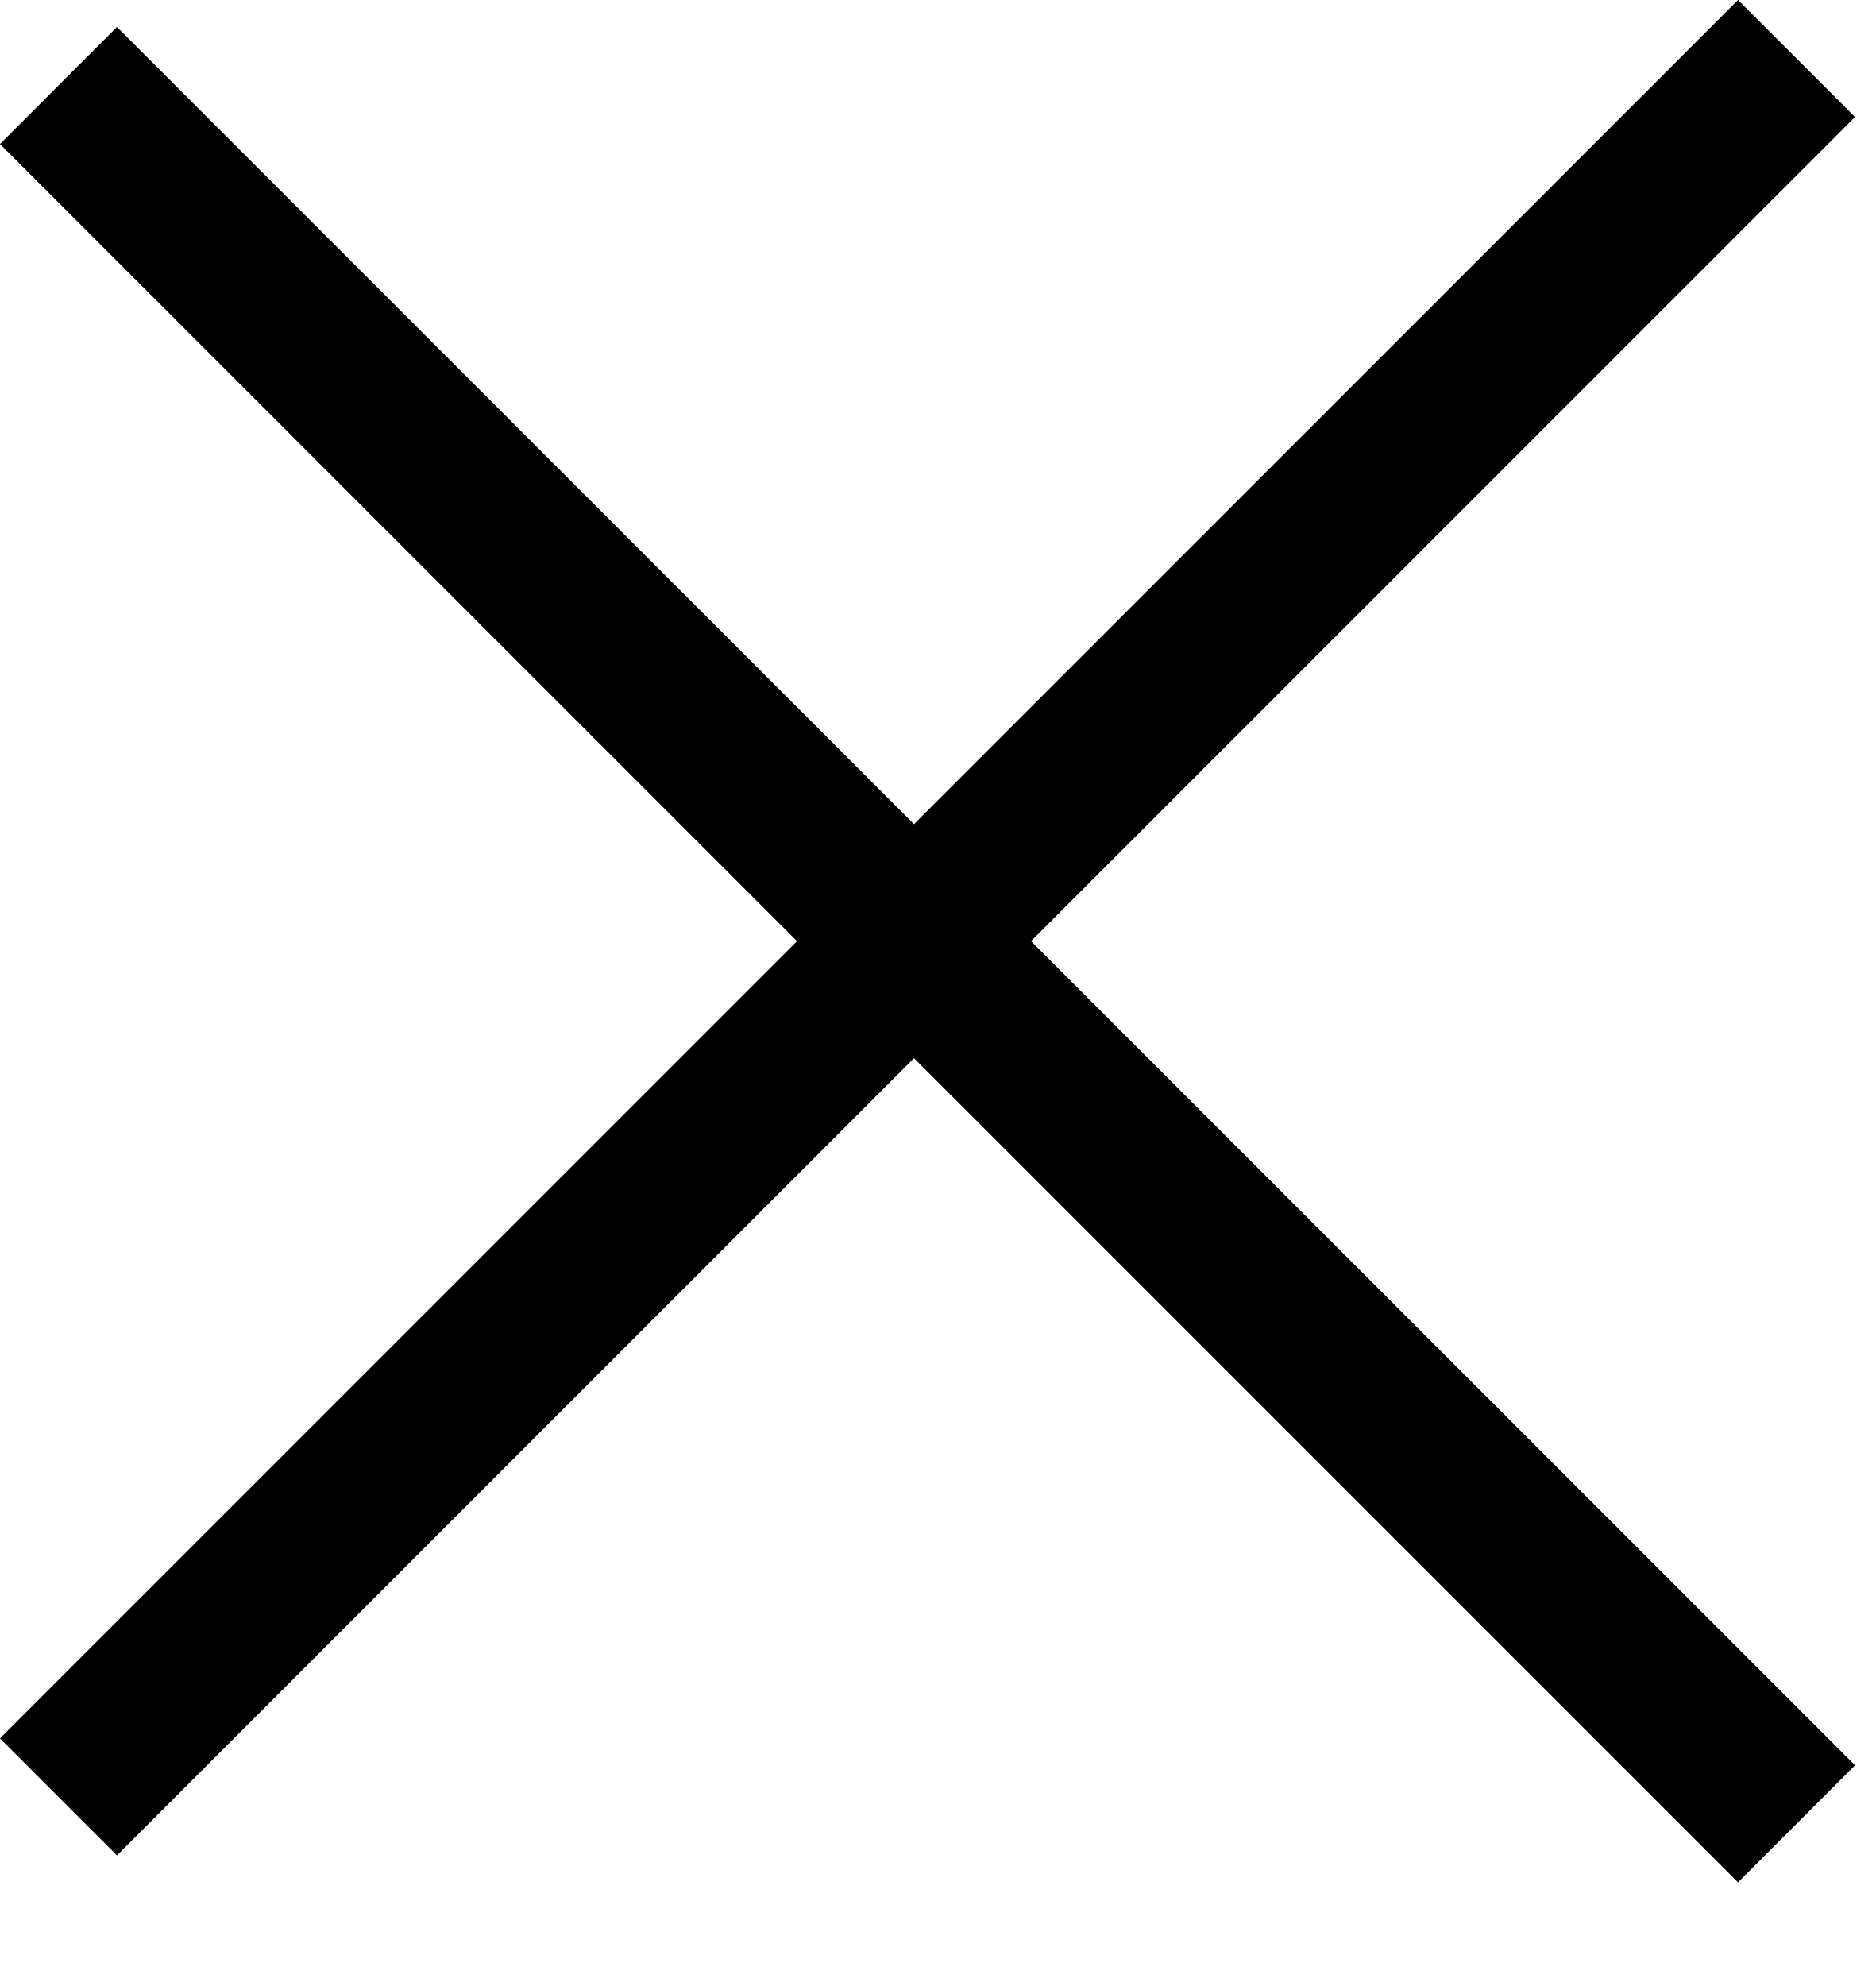
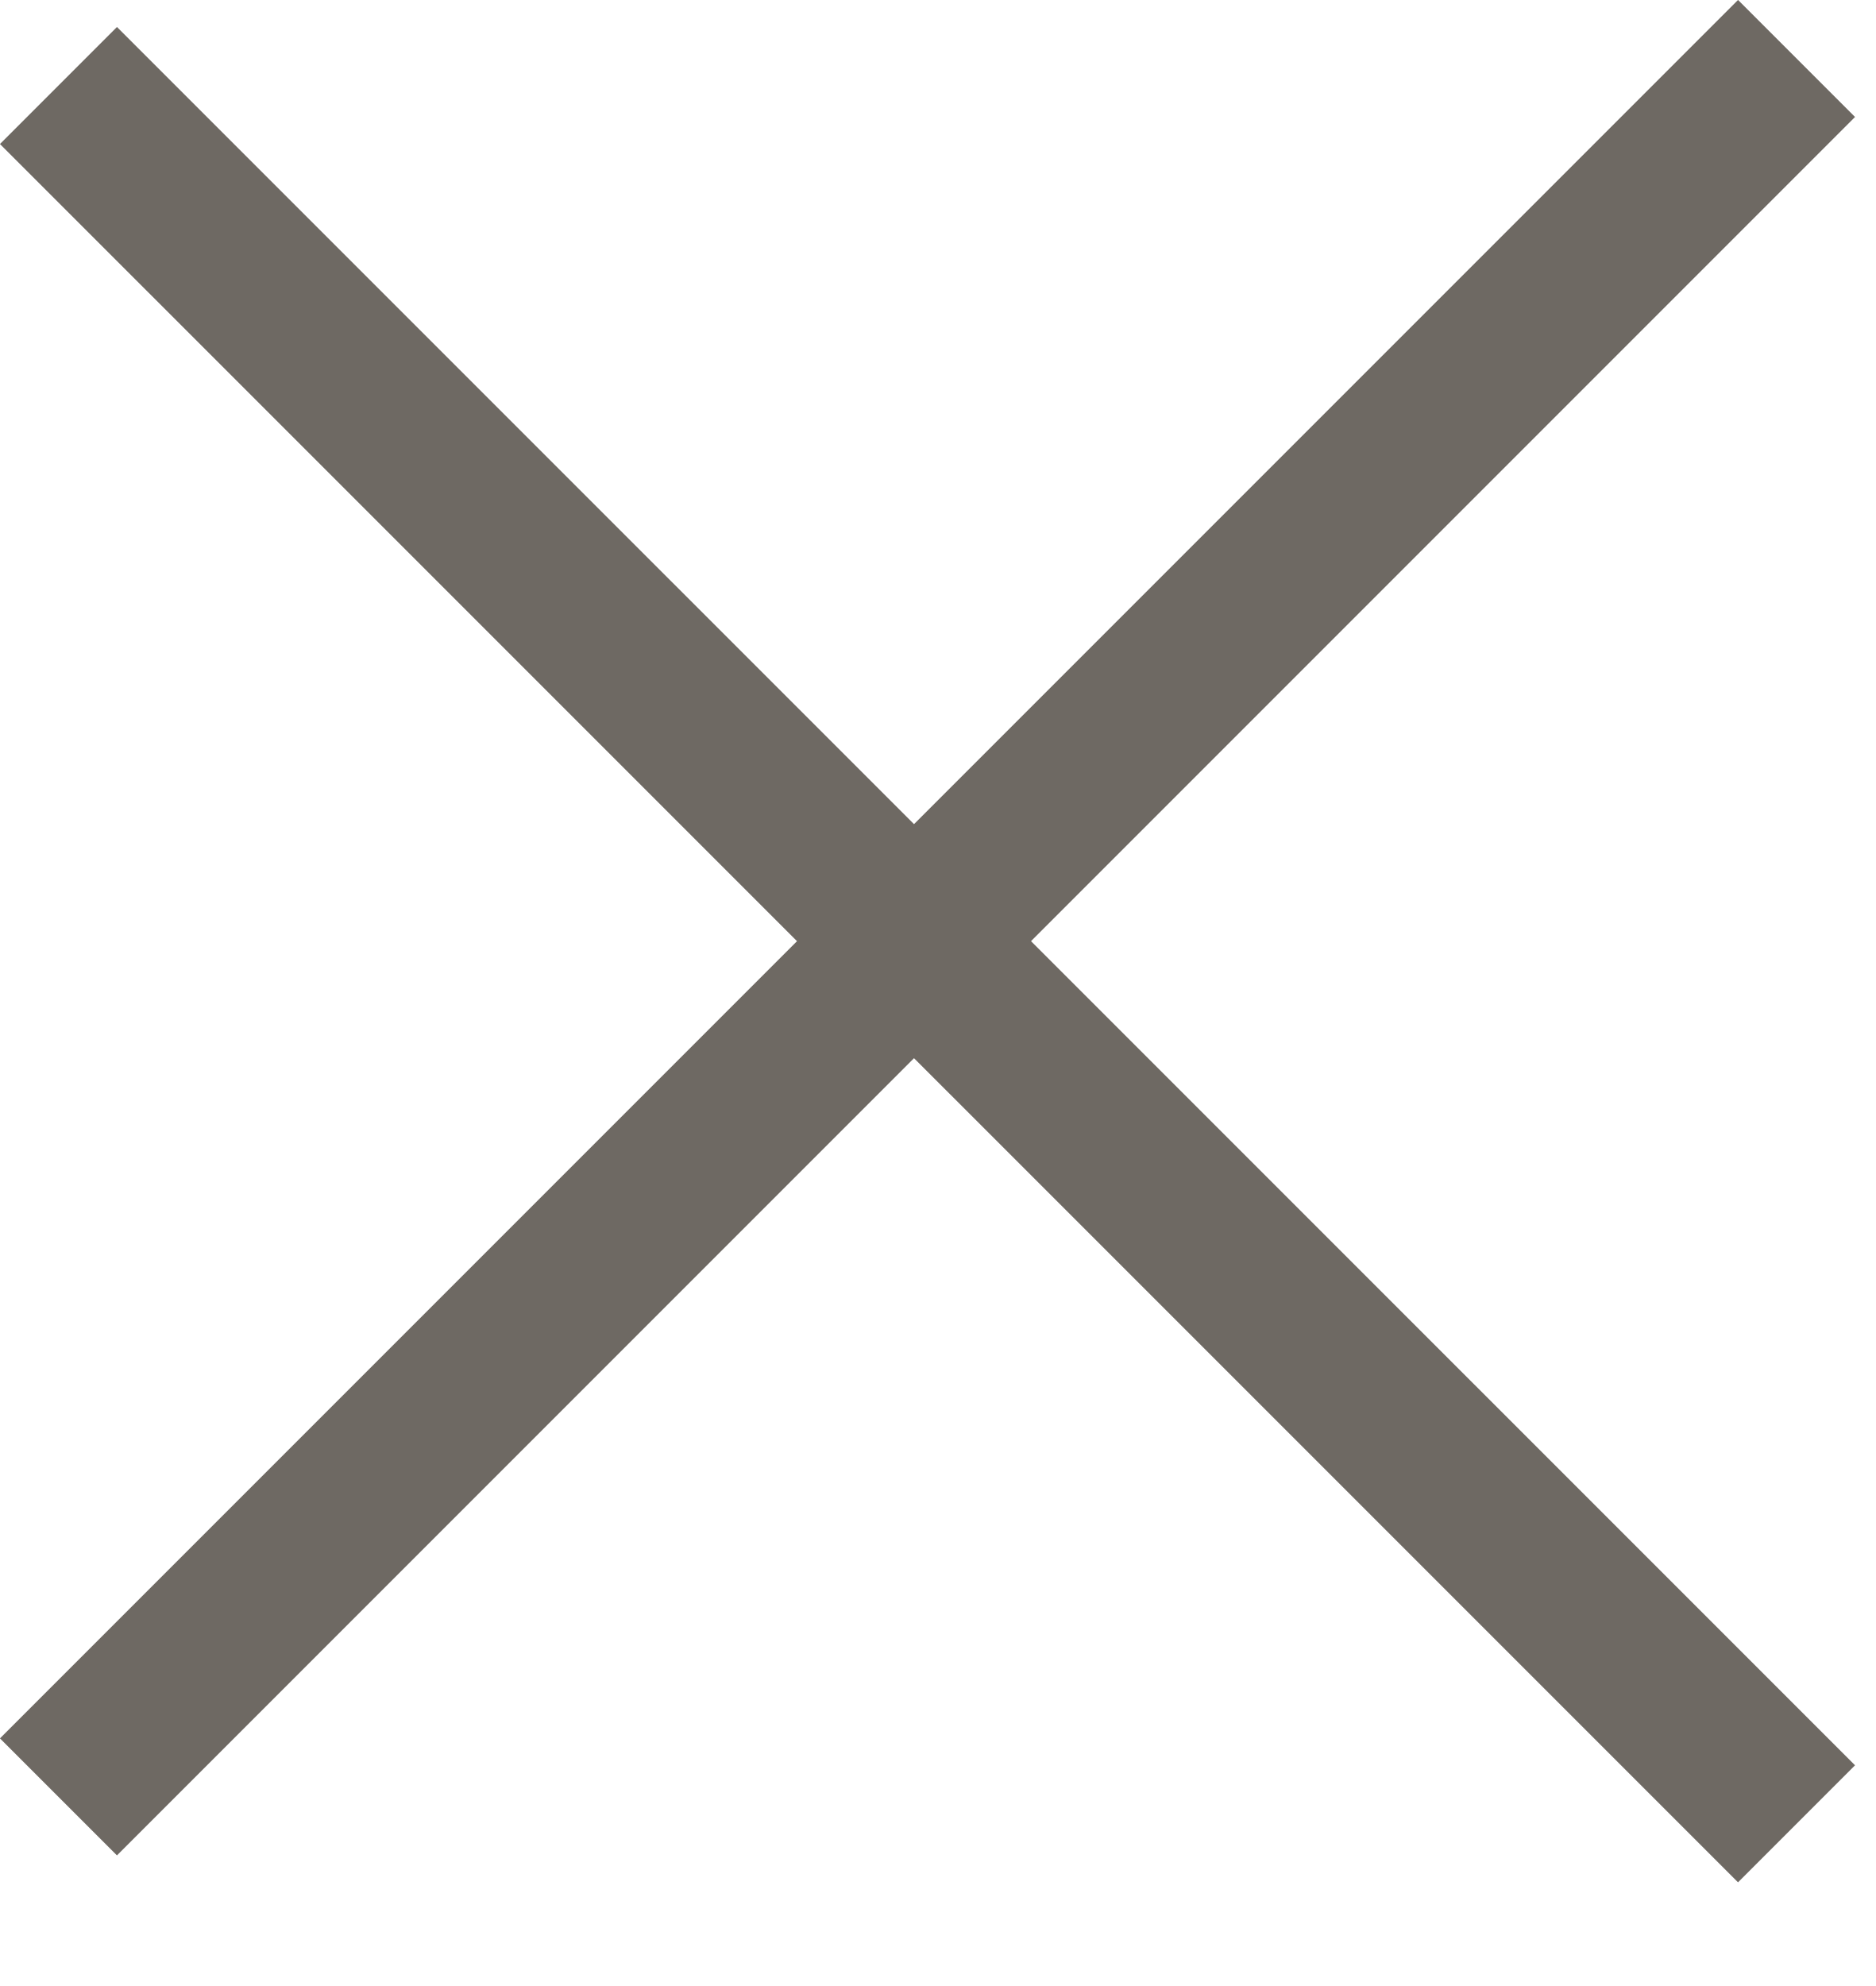
<svg xmlns="http://www.w3.org/2000/svg" width="17" height="18" viewBox="0 0 17 18" fill="none">
-   <path d="M0.53 0.775L16.286 16.53M0.53 16.286L16.286 0.53" stroke="black" stroke-width="1.5" />
+   <path d="M0.53 0.775L16.286 16.53M0.53 16.286L16.286 0.53" stroke-width="1.5" stroke="#6E6963" />
</svg>
